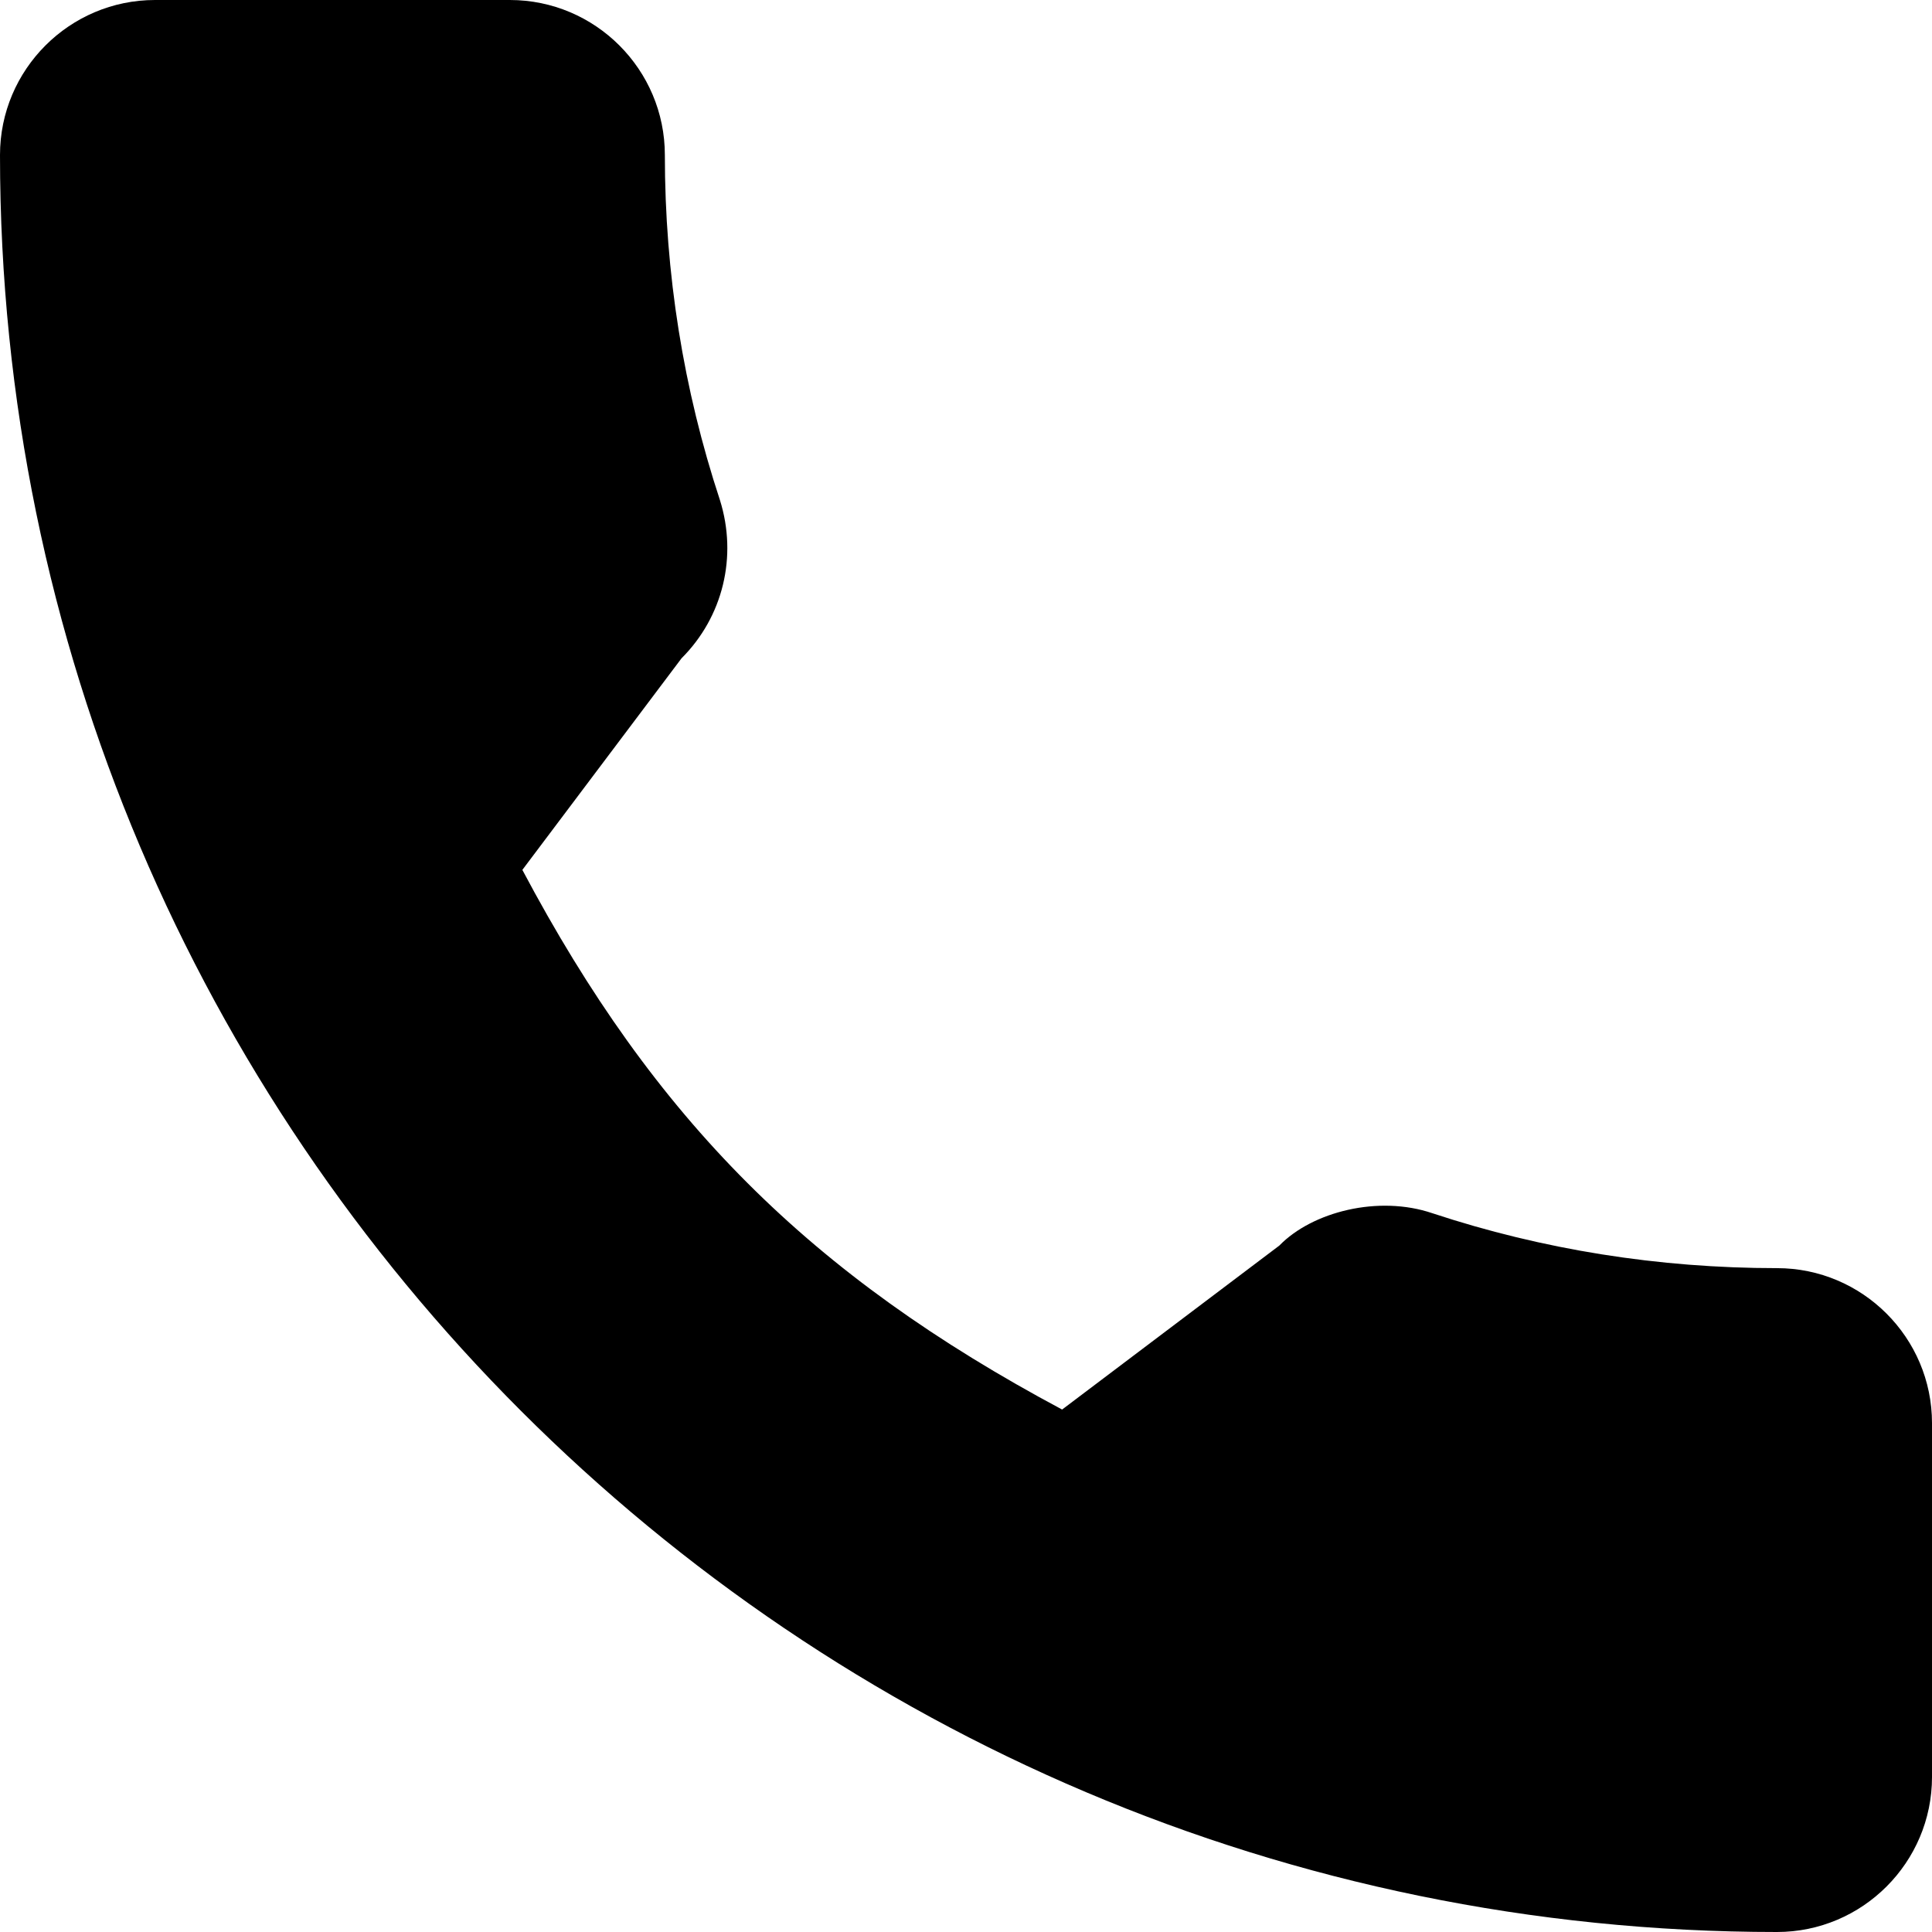
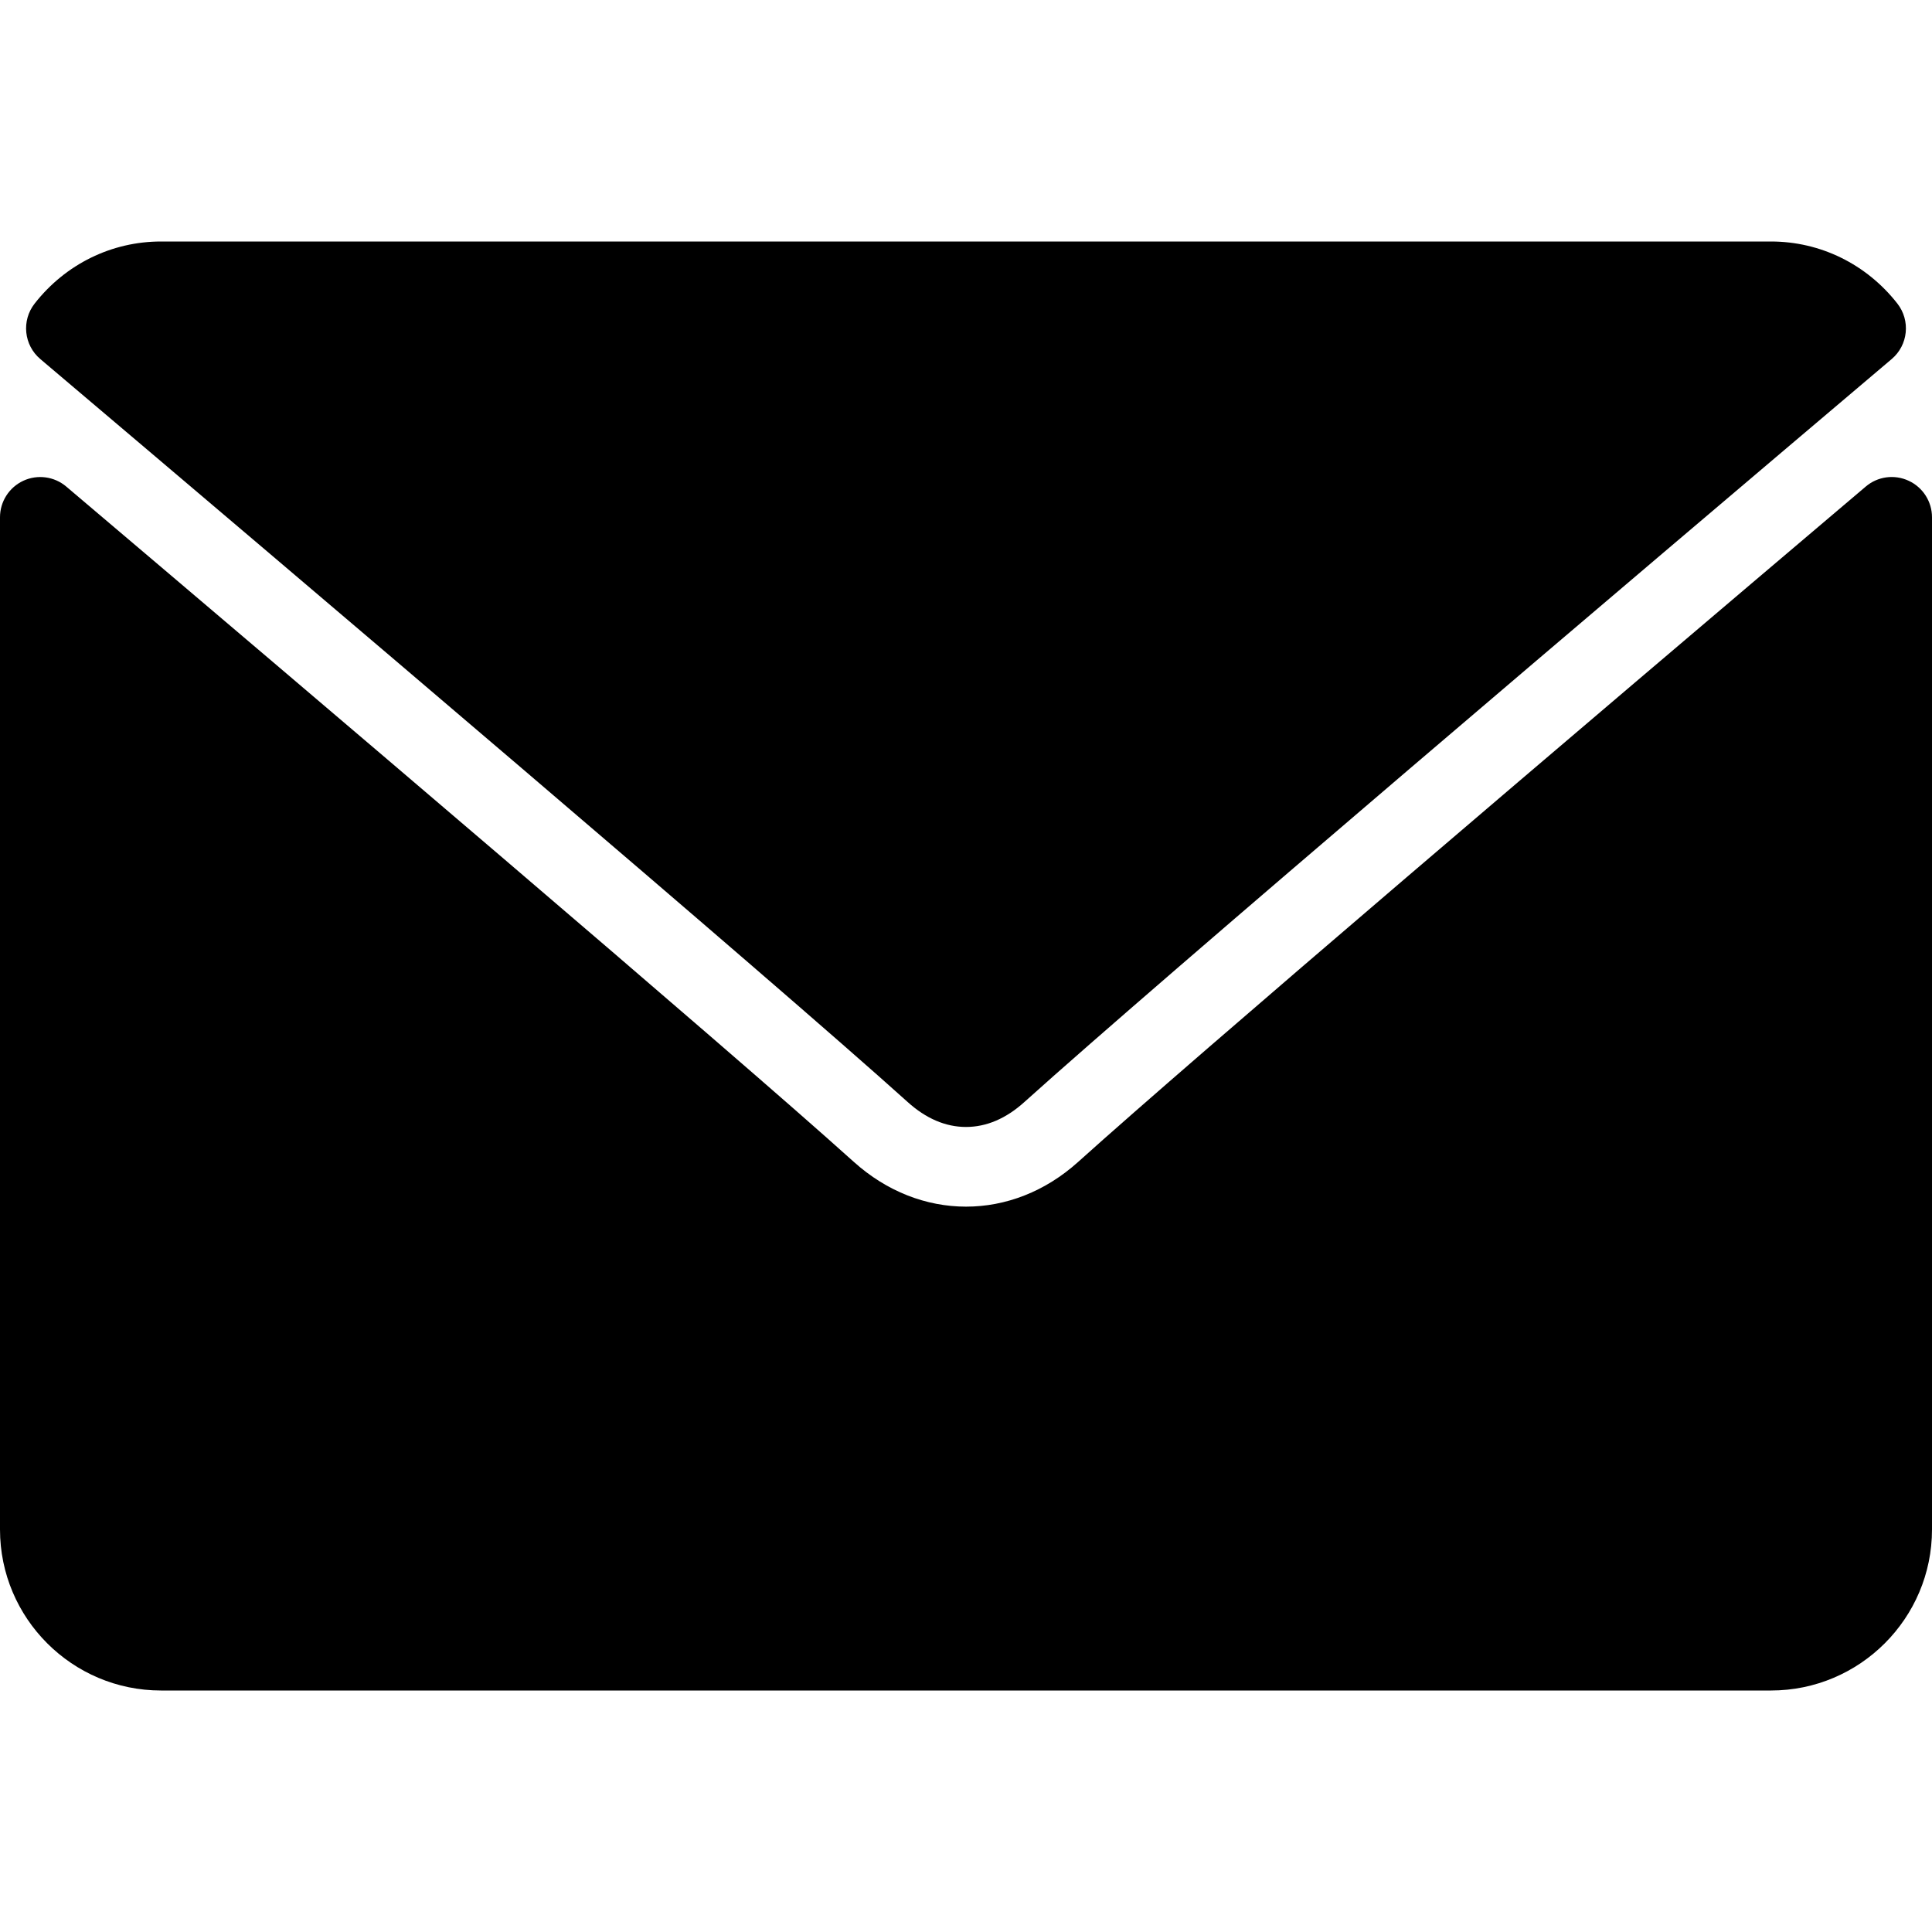
- <svg xmlns="http://www.w3.org/2000/svg" version="1.1" id="Capa_1" x="0px" y="0px" viewBox="0 0 384 384" style="enable-background:new 0 0 384 384;" xml:space="preserve">
+ <svg xmlns="http://www.w3.org/2000/svg" version="1.1" id="Layer_1" x="0px" y="0px" viewBox="0 0 512 512" style="enable-background:new 0 0 512 512;" xml:space="preserve">
  <g>
    <g>
-       <path d="M353.188,252.052c-23.51,0-46.594-3.677-68.469-10.906c-10.719-3.656-23.896-0.302-30.438,6.417l-43.177,32.594    c-50.073-26.729-80.917-57.563-107.281-107.26l31.635-42.052c8.219-8.208,11.167-20.198,7.635-31.448    c-7.26-21.99-10.948-45.063-10.948-68.583C132.146,13.823,118.323,0,101.333,0H30.813C13.823,0,0,13.823,0,30.813    C0,225.563,158.438,384,353.188,384c16.99,0,30.813-13.823,30.813-30.813v-70.323C384,265.875,370.177,252.052,353.188,252.052z" />
+       <g>
+         <path d="M10.688,95.156C80.958,154.667,204.26,259.365,240.5,292.01c4.865,4.406,10.083,6.646,15.5,6.646     c5.406,0,10.615-2.219,15.469-6.604c36.271-32.677,159.573-137.385,229.844-196.896c4.375-3.698,5.042-10.198,1.5-14.719     C494.625,69.99,482.417,64,469.333,64H42.667c-13.083,0-25.292,5.99-33.479,16.438C5.646,84.958,6.313,91.458,10.688,95.156z" />
+         <path d="M505.813,127.406c-3.781-1.76-8.229-1.146-11.375,1.542C416.51,195.01,317.052,279.688,285.76,307.885     c-17.563,15.854-41.938,15.854-59.542-0.021c-33.354-30.052-145.042-125-208.656-178.917c-3.167-2.688-7.625-3.281-11.375-1.542     C2.417,129.156,0,132.927,0,137.083v268.25C0,428.865,19.135,448,42.667,448h426.667C492.865,448,512,428.865,512,405.333     v-268.25C512,132.927,509.583,129.146,505.813,127.406z" />
+       </g>
    </g>
  </g>
  <g>
</g>
  <g>
</g>
  <g>
</g>
  <g>
</g>
  <g>
</g>
  <g>
</g>
  <g>
</g>
  <g>
</g>
  <g>
</g>
  <g>
</g>
  <g>
</g>
  <g>
</g>
  <g>
</g>
  <g>
</g>
  <g>
</g>
</svg>
